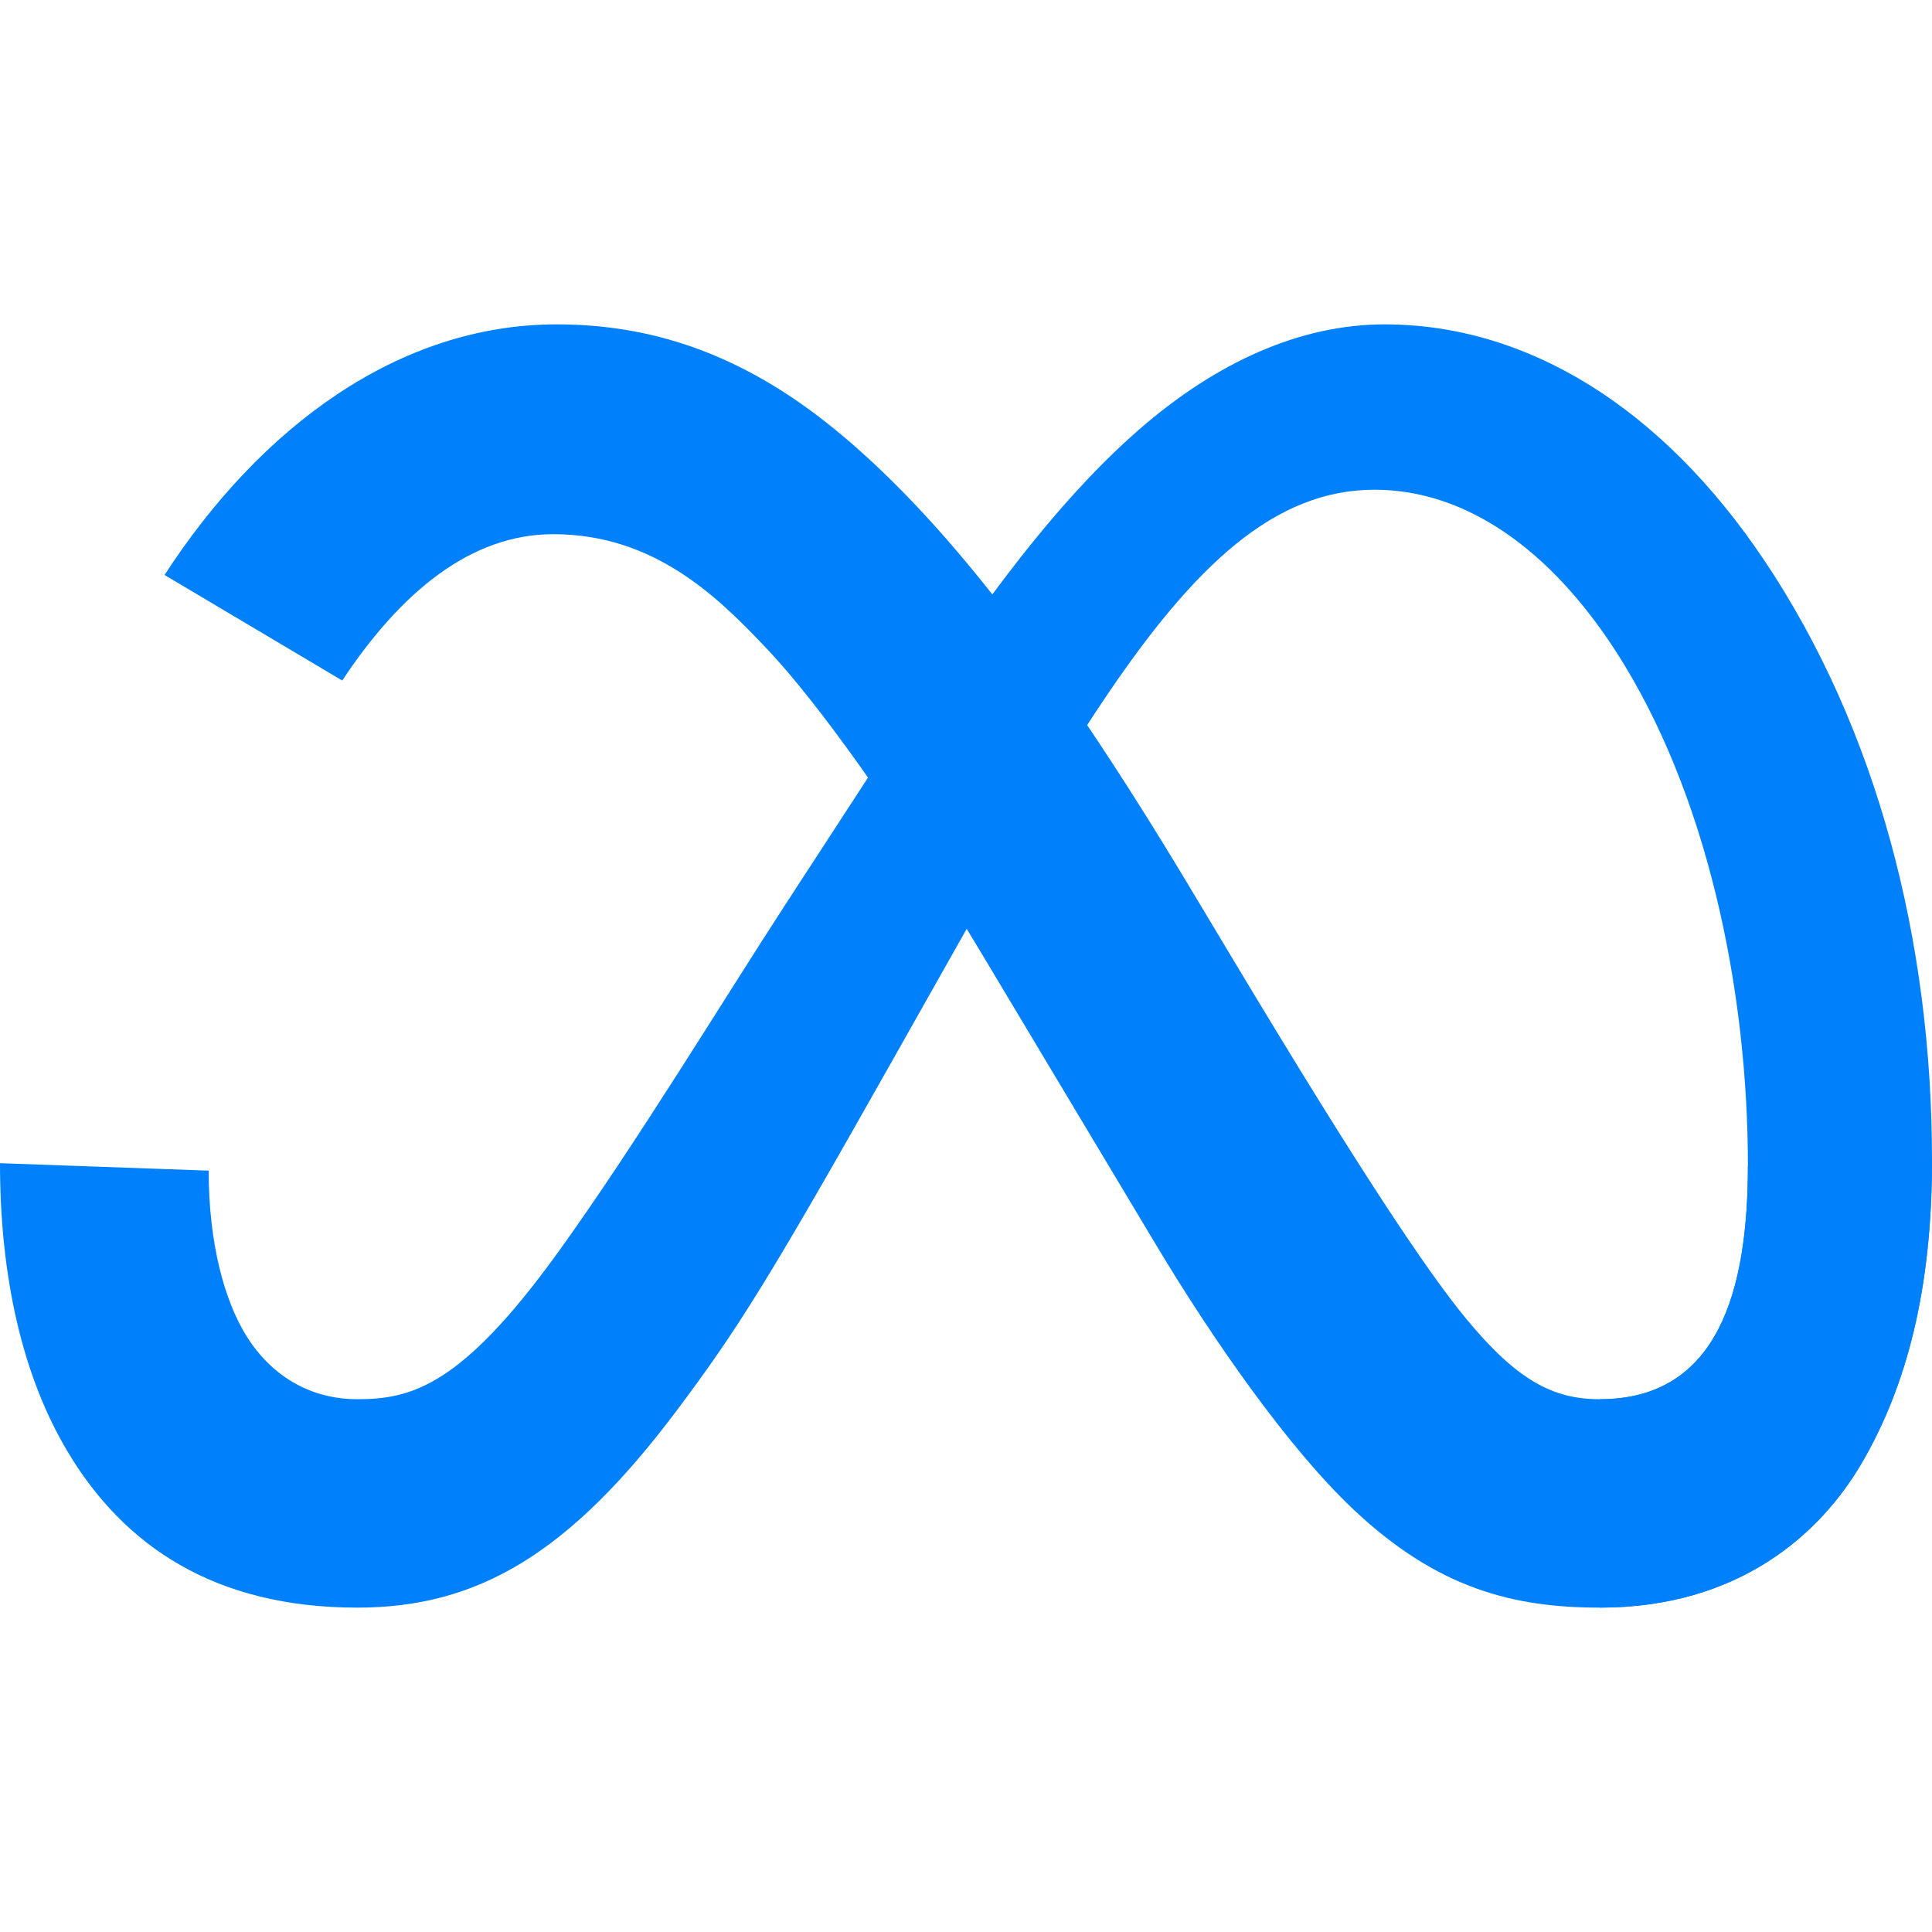
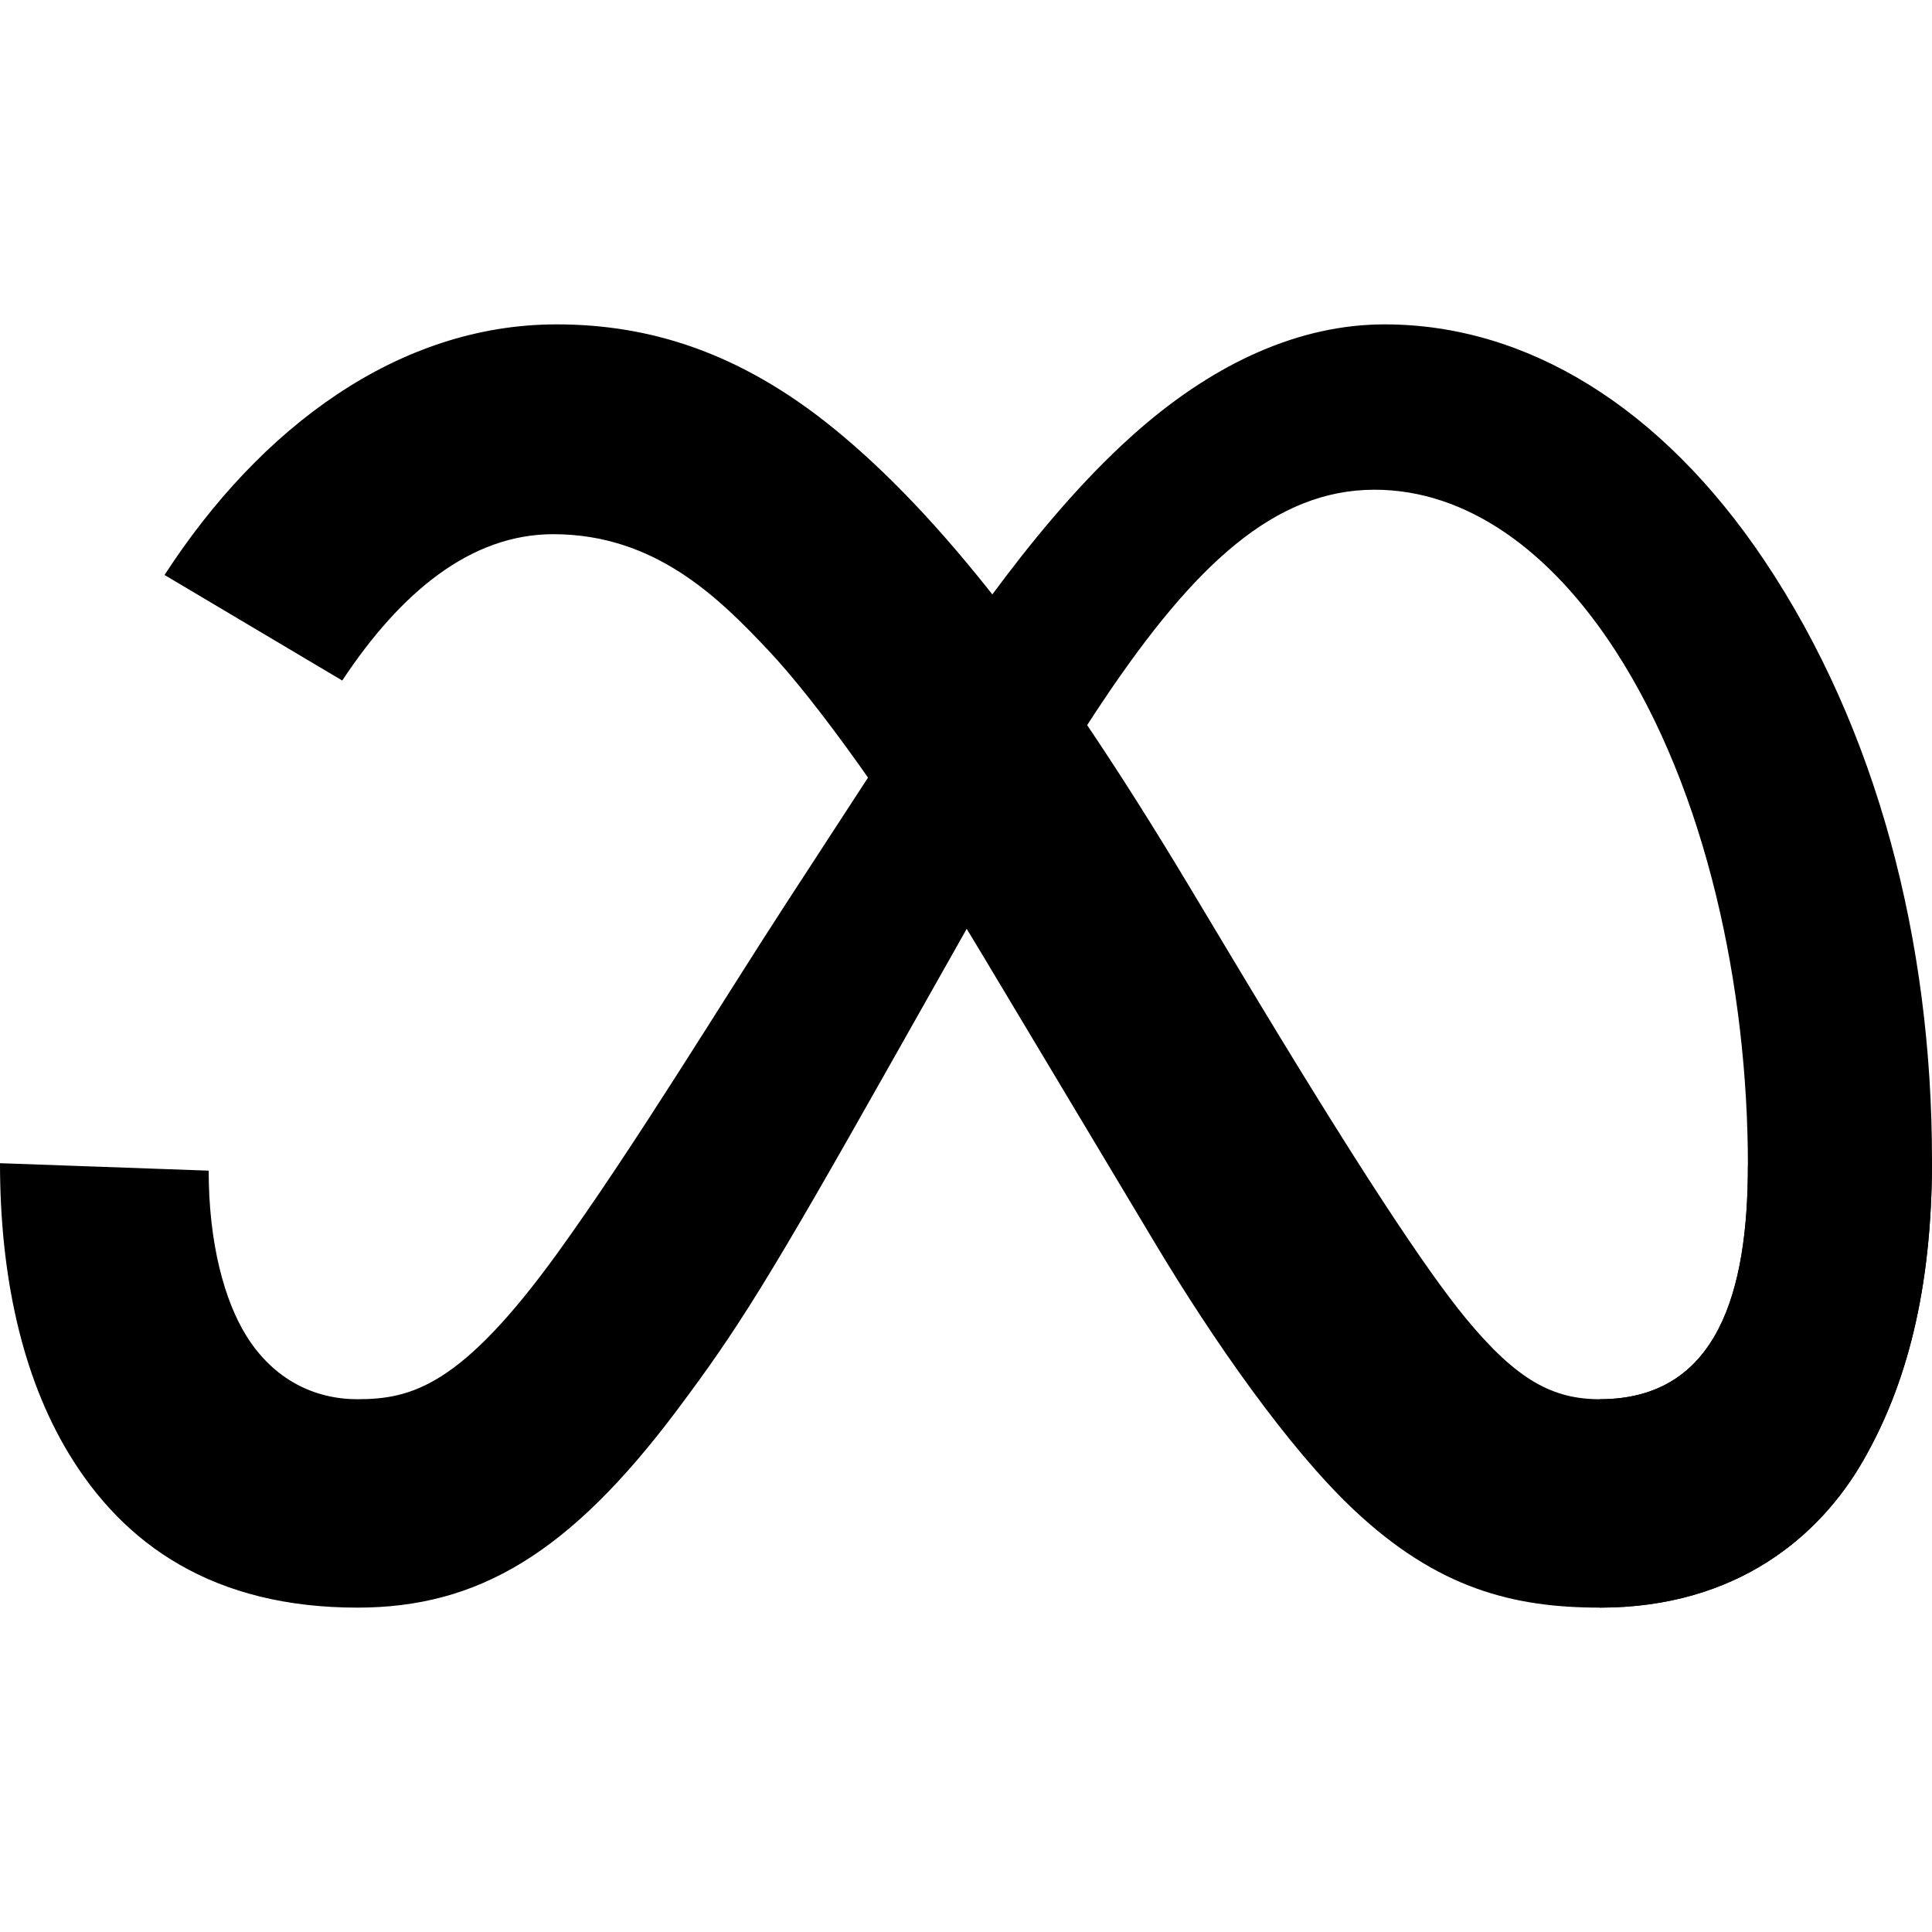
- <svg xmlns="http://www.w3.org/2000/svg" role="img" viewBox="0 -48.28 287.56 287.56" fill="#0081fb">
+ <svg xmlns="http://www.w3.org/2000/svg" role="img" viewBox="0 -48.28 287.56 287.56">
  <path d="m31.06,125.96c0,10.98 2.41,19.41 5.56,24.51 4.13,6.68 10.29,9.51 16.57,9.51 8.1,0 15.51-2.01 29.79-21.76 11.44-15.83 24.92-38.05 33.99-51.98l15.36-23.6c10.67-16.39 23.02-34.61 37.18-46.96 11.56-10.08 24.03-15.68 36.58-15.68 21.07,0 41.14,12.21 56.5,35.11 16.81,25.08 24.97,56.67 24.97,89.27 0,19.38-3.82,33.62-10.32,44.87-6.28,10.88-18.52,21.75-39.11,21.75l0-31.02c17.63,0 22.03-16.2 22.03-34.74 0-26.42-6.16-55.74-19.73-76.69-9.63-14.86-22.11-23.94-35.84-23.94-14.85,0-26.8,11.2-40.23,31.17-7.14,10.61-14.47,23.54-22.7,38.13l-9.06,16.05c-18.2,32.27-22.81,39.62-31.91,51.75-15.95,21.24-29.57,29.29-47.5,29.29-21.27,0-34.72-9.21-43.05-23.09-6.8-11.31-10.14-26.15-10.14-43.06z" />
  <path d="m24.49,37.3c14.24-21.95 34.79-37.3 58.36-37.3 13.65,0 27.22,4.04 41.39,15.61 15.5,12.65 32.02,33.48 52.63,67.81l7.39,12.32c17.84,29.72 27.99,45.01 33.93,52.22 7.64,9.26 12.99,12.02 19.94,12.02 17.63,0 22.03-16.2 22.03-34.74l27.4-.86c0,19.38-3.82,33.62-10.32,44.87-6.28,10.88-18.52,21.75-39.11,21.75-12.8,0-24.14-2.78-36.68-14.61-9.64-9.08-20.91-25.21-29.58-39.71l-25.79-43.08c-12.94-21.62-24.81-37.74-31.68-45.04-7.39-7.85-16.89-17.33-32.05-17.33-12.27,0-22.69,8.61-31.41,21.78z" />
</svg>
